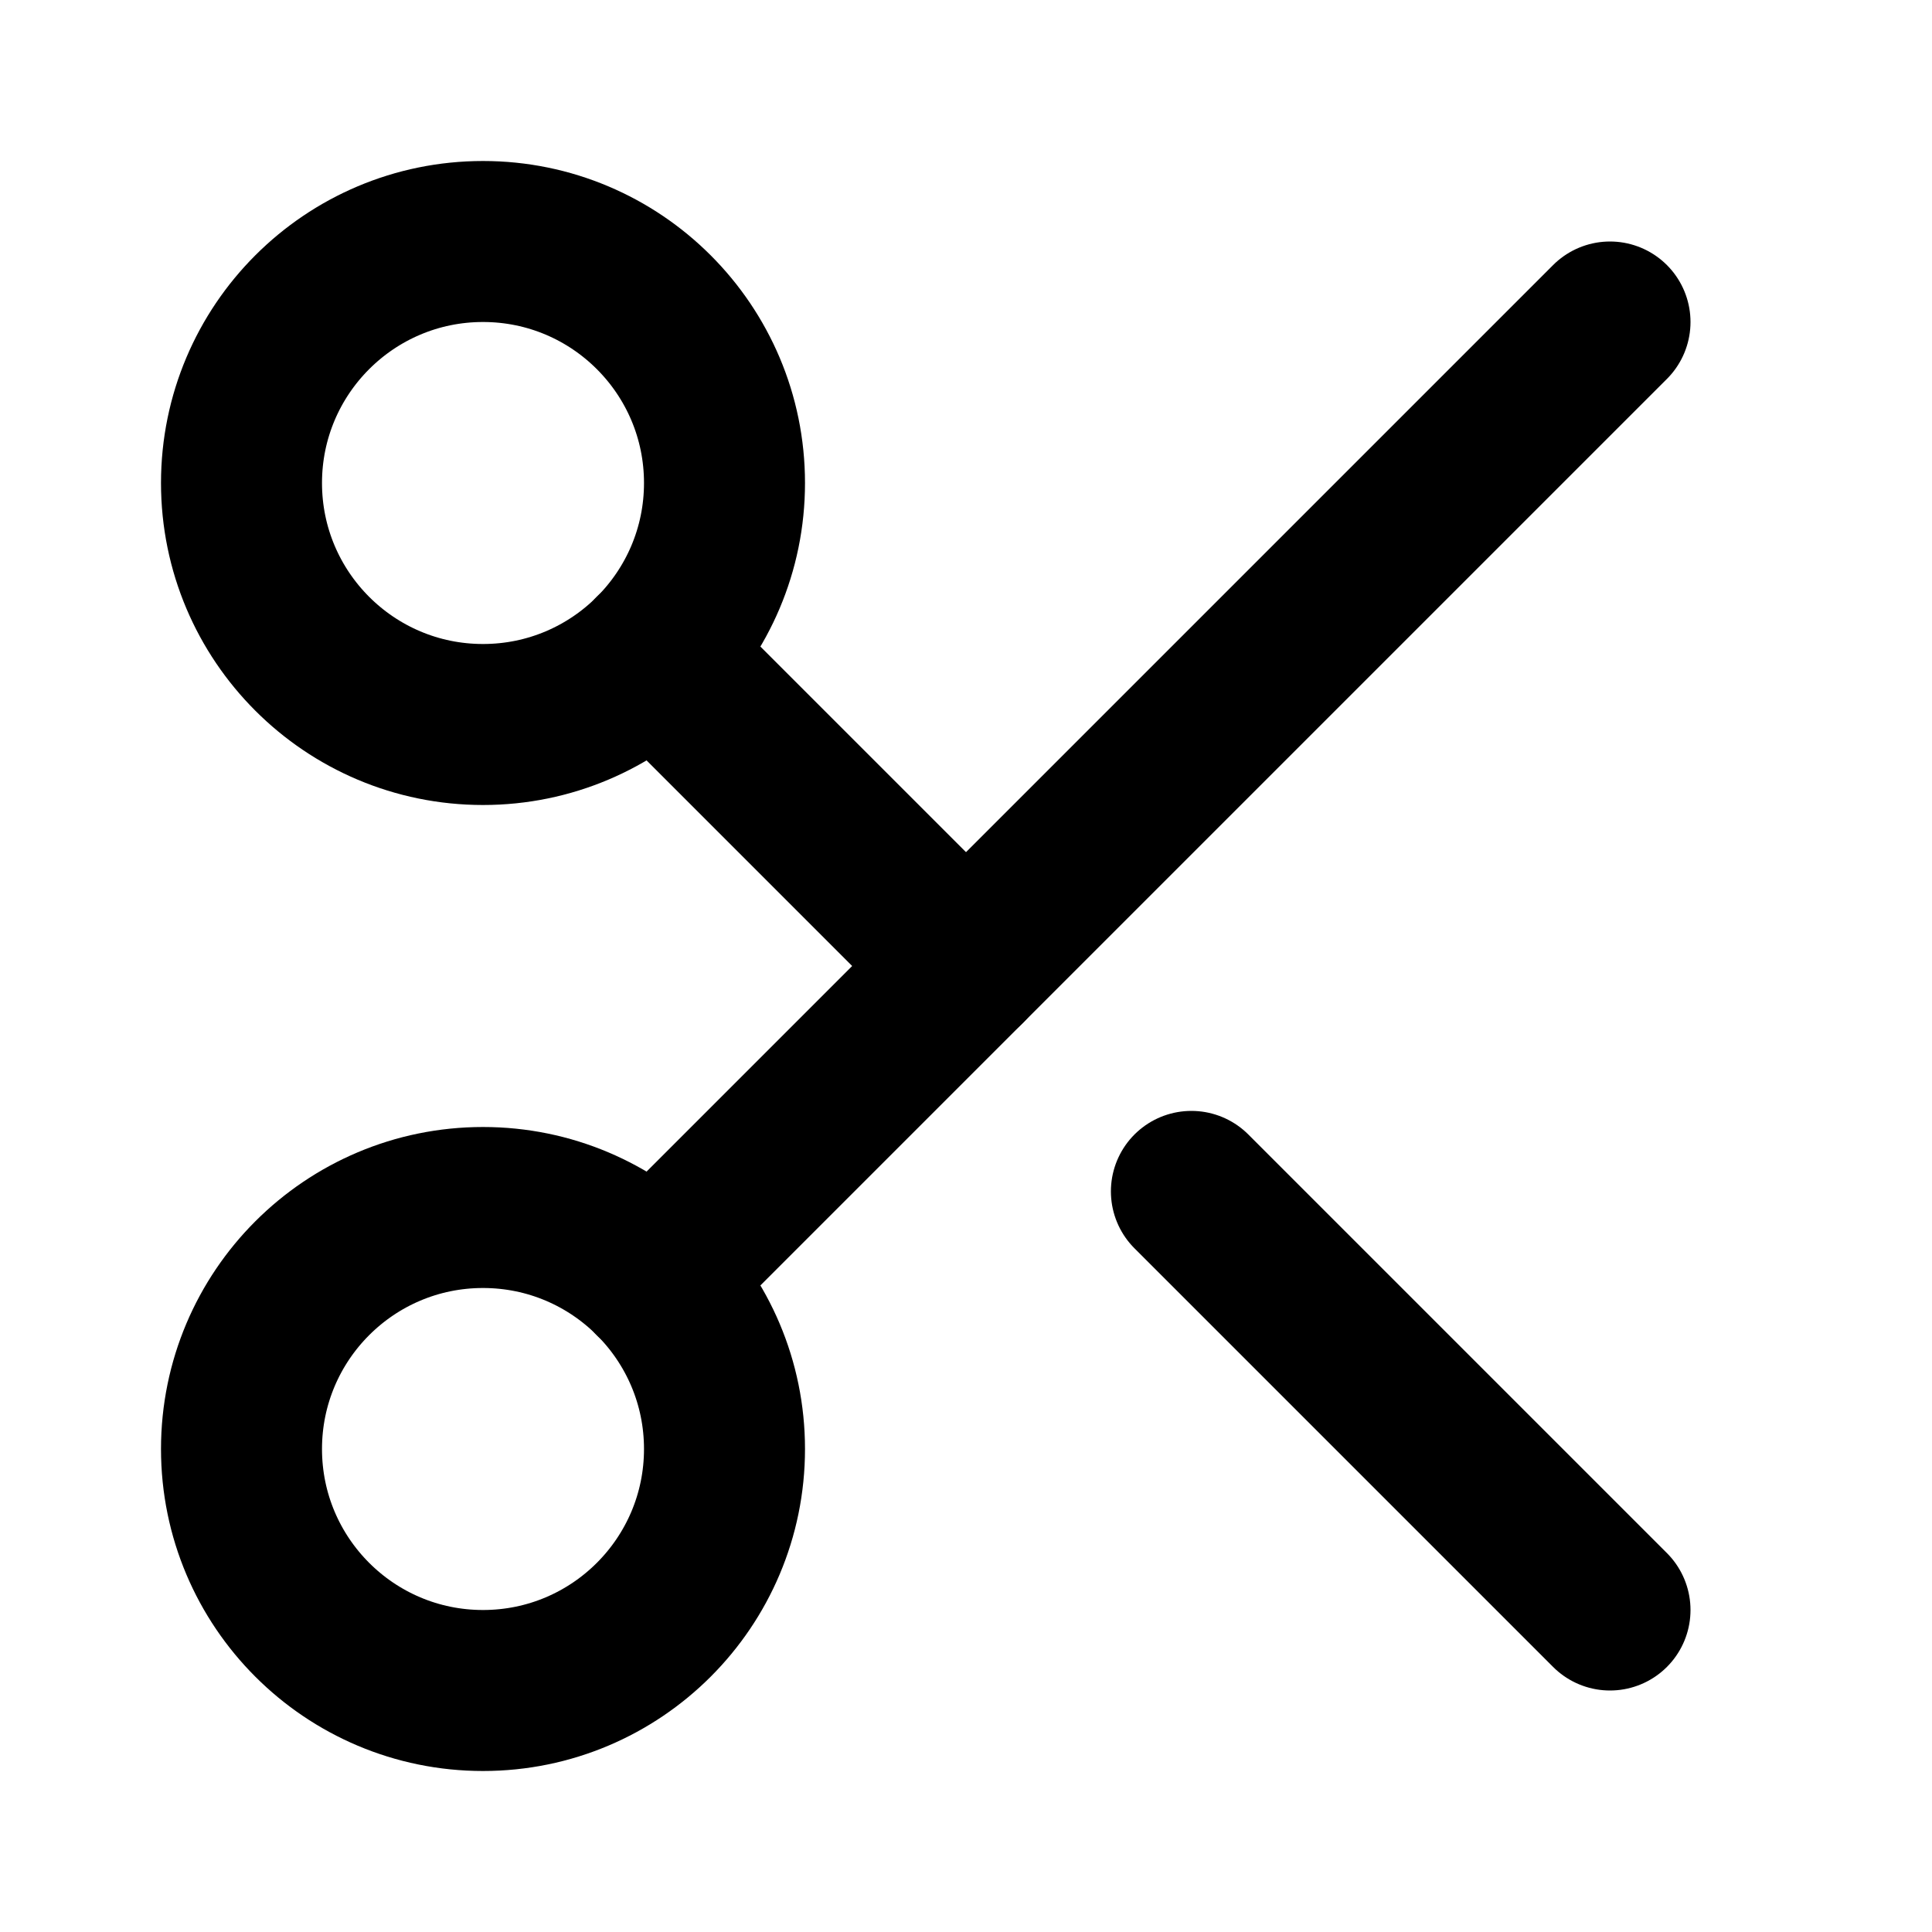
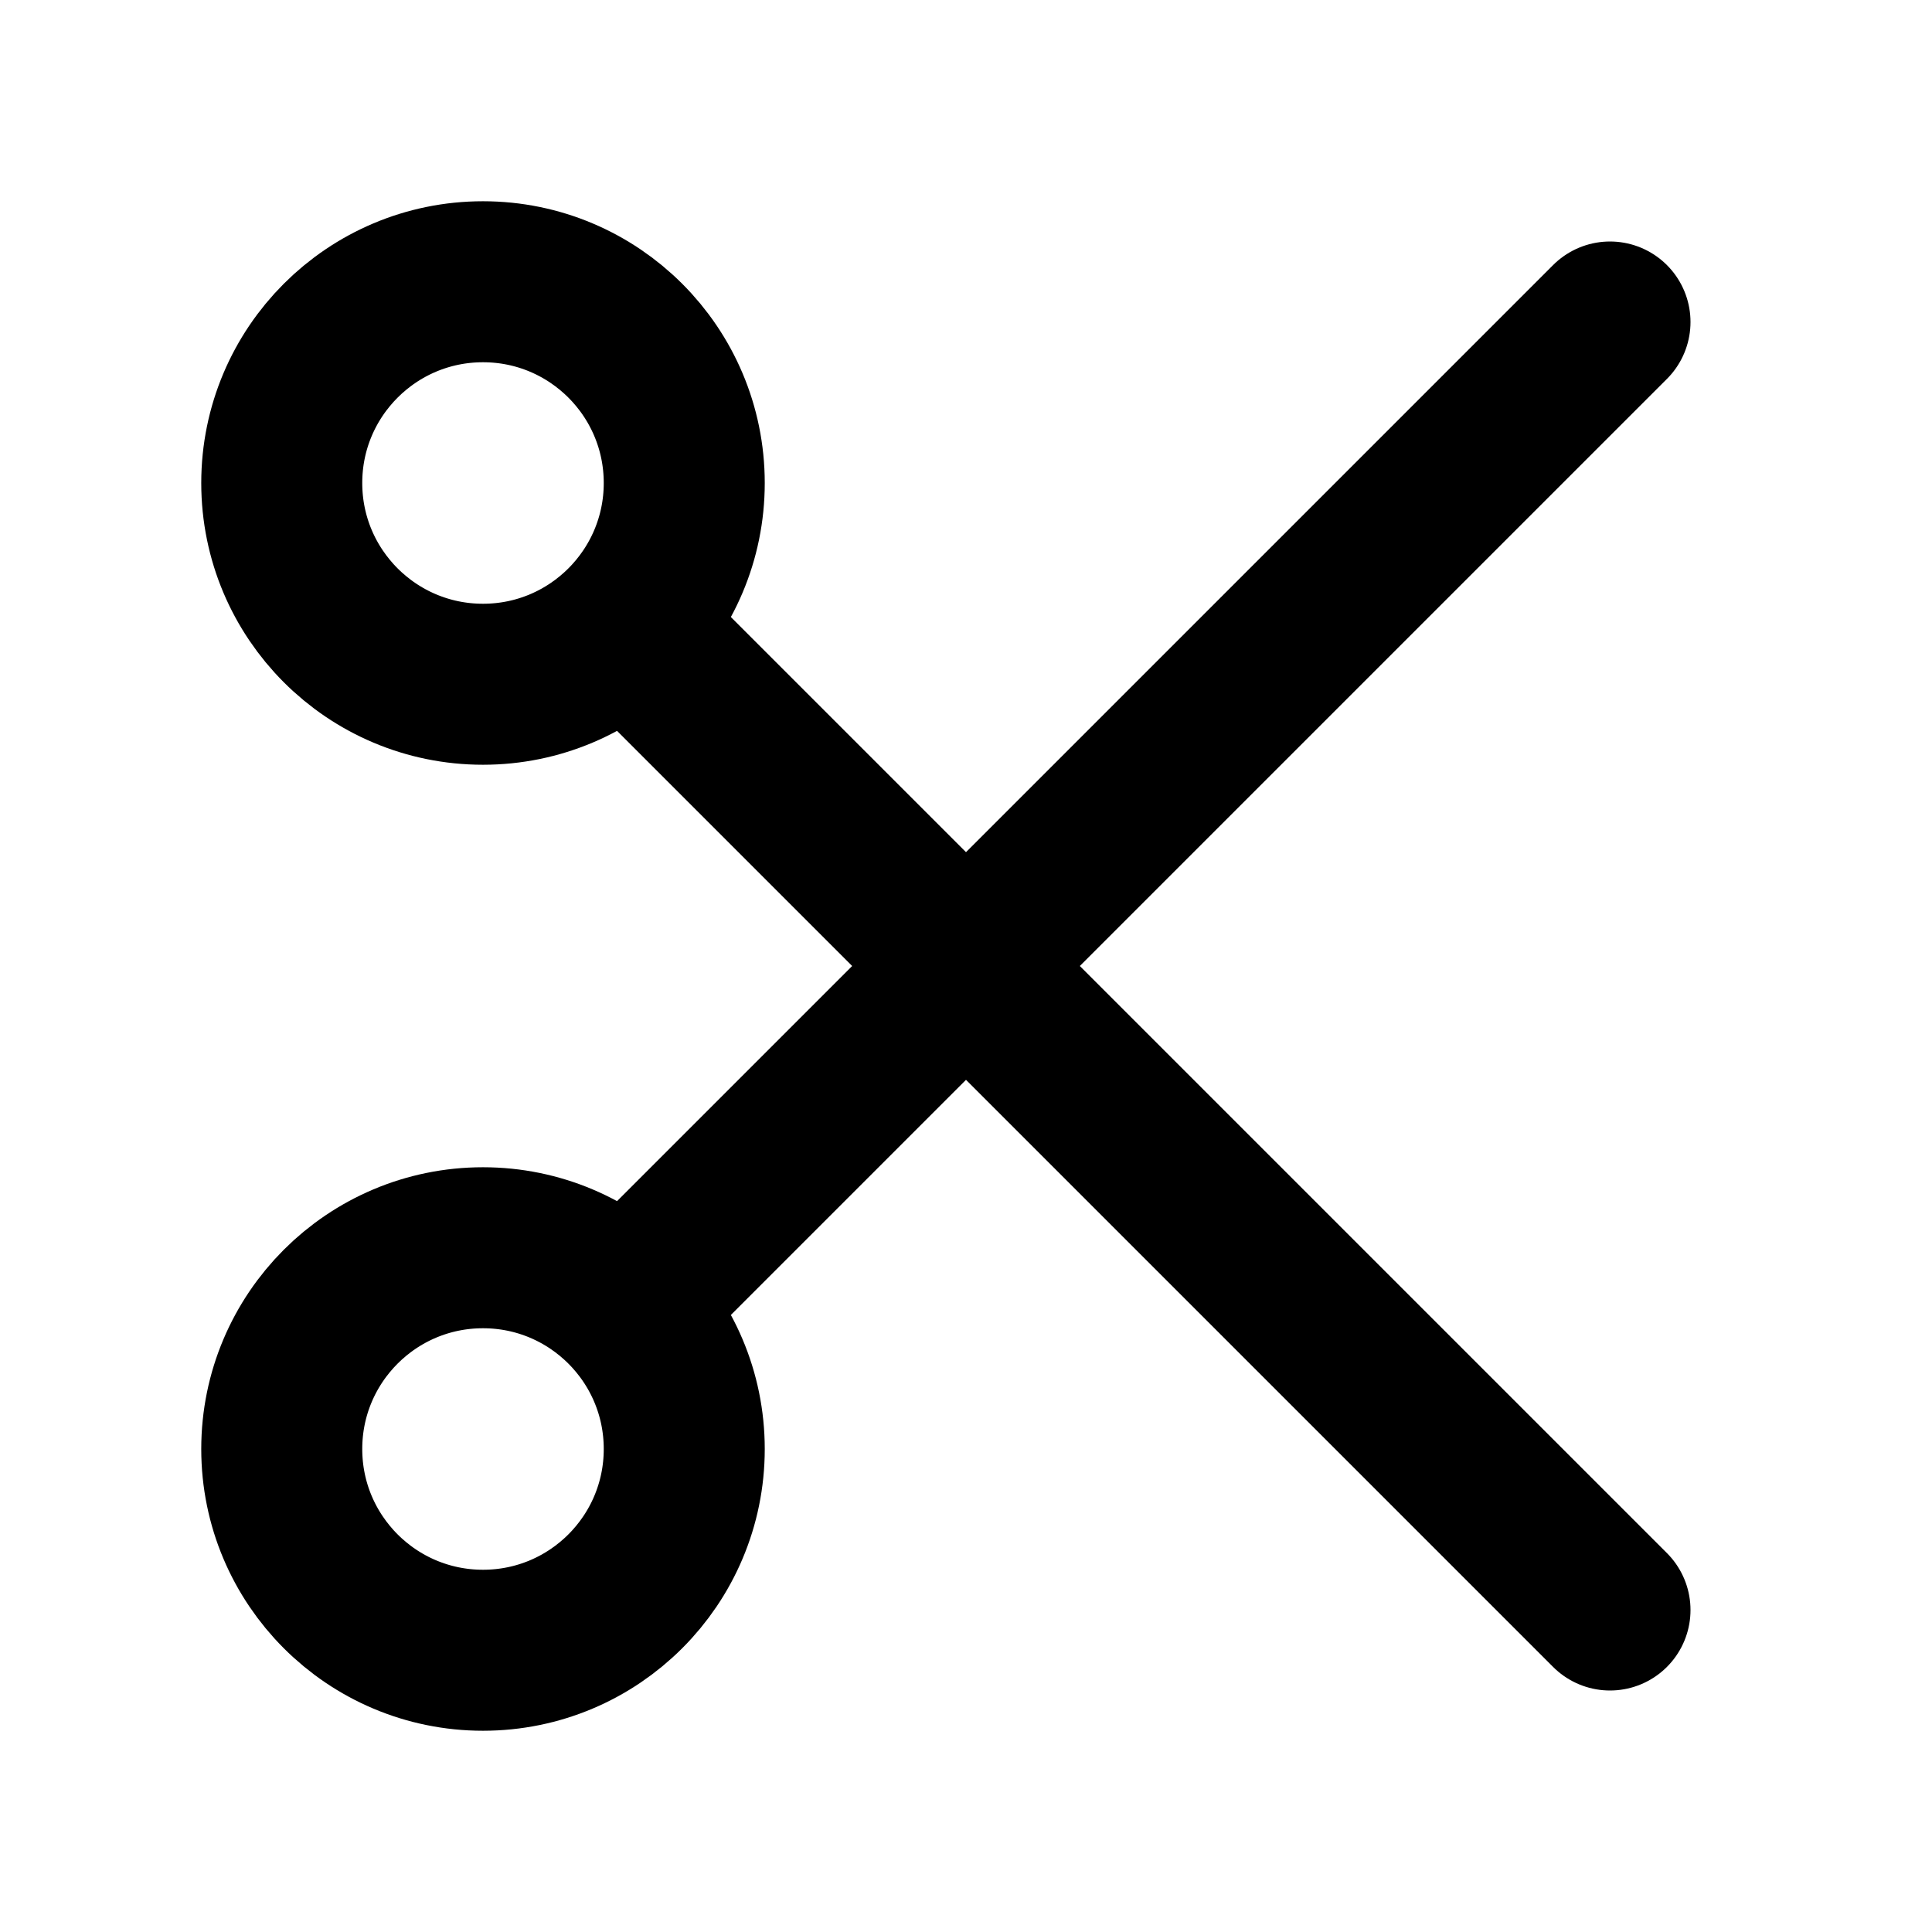
- <svg xmlns="http://www.w3.org/2000/svg" class="lucide lucide-scissors" width="24" height="24" viewBox="0 0 24 24" fill="none" stroke="currentColor" stroke-width="2" stroke-linecap="round" stroke-linejoin="round">
-   <circle cx="6" cy="6" r="3" />
-   <path d="M8.12 8.12 12 12" />
-   <path d="M20 4 8.12 15.88" />
-   <circle cx="6" cy="18" r="3" />
-   <path d="M14.8 14.8 20 20" />
+ <svg xmlns="http://www.w3.org/2000/svg" viewBox="0 0 24 24" fill="none" stroke="currentColor" stroke-width="2" stroke-linecap="round" stroke-linejoin="round">
+   <circle cx="6" cy="6" r="2.5" />
+   <circle cx="6" cy="18" r="2.5" />
+   <path d="m8 8 12 12M8 16 20 4" />
</svg>
